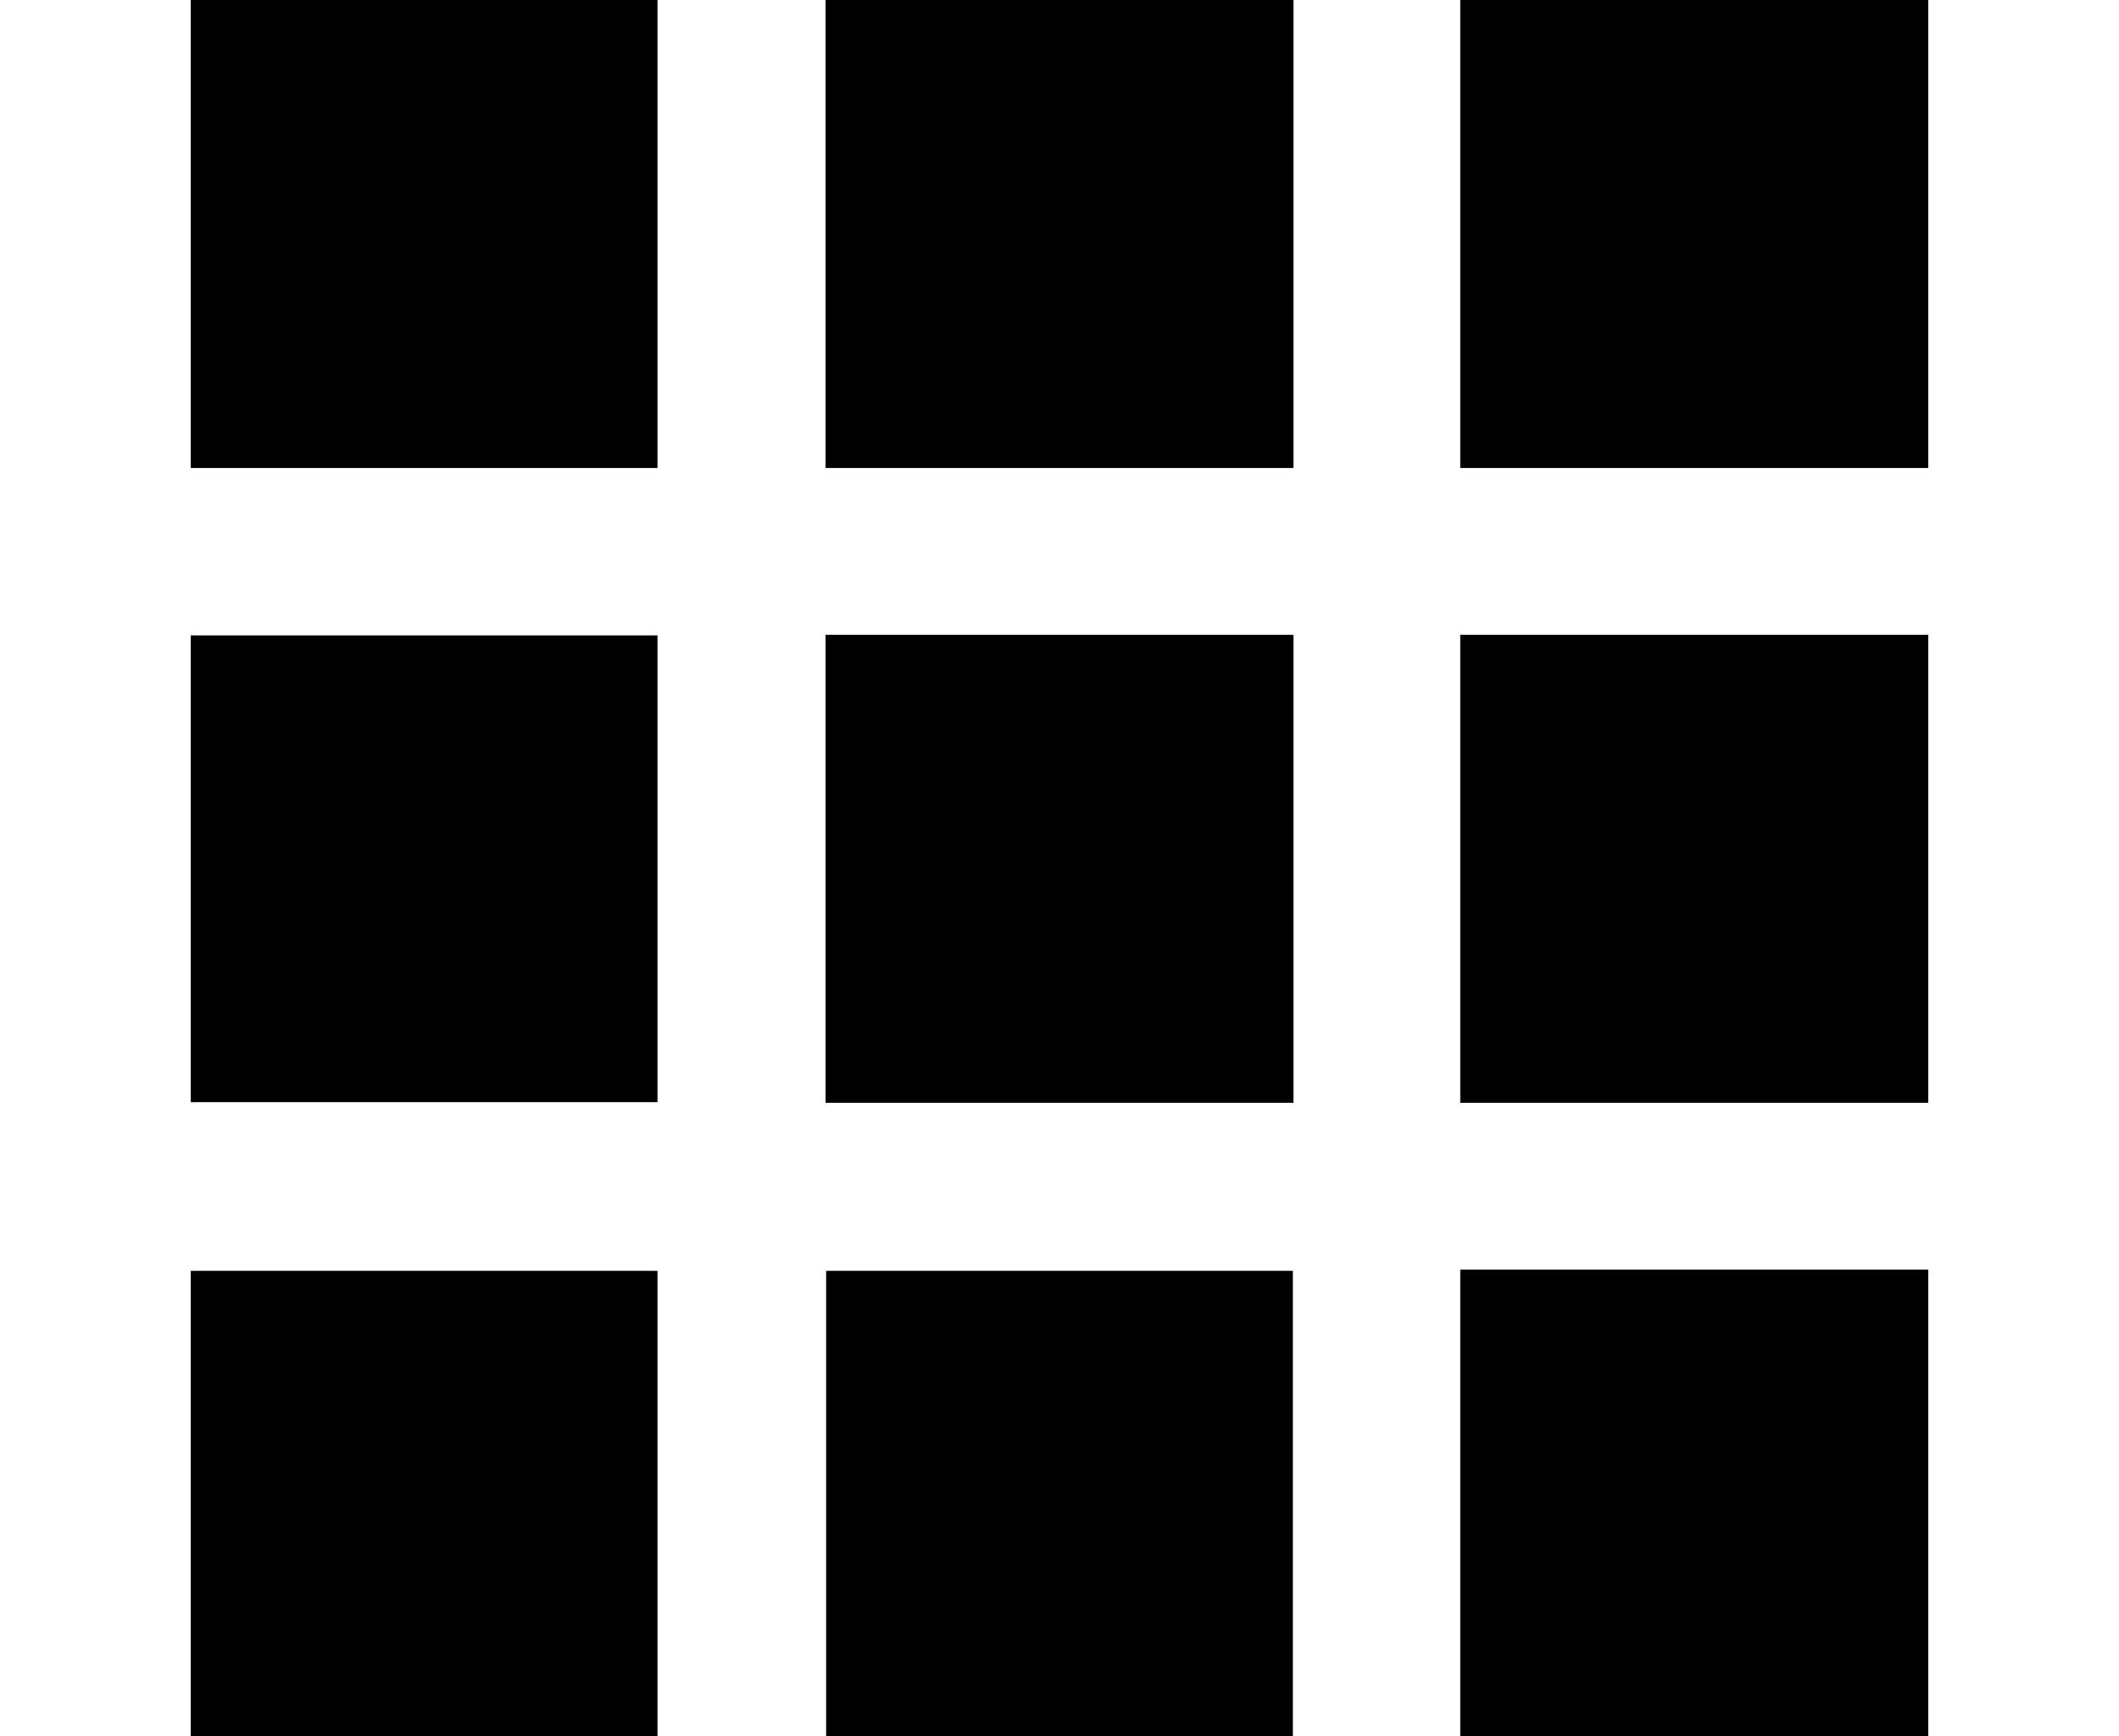
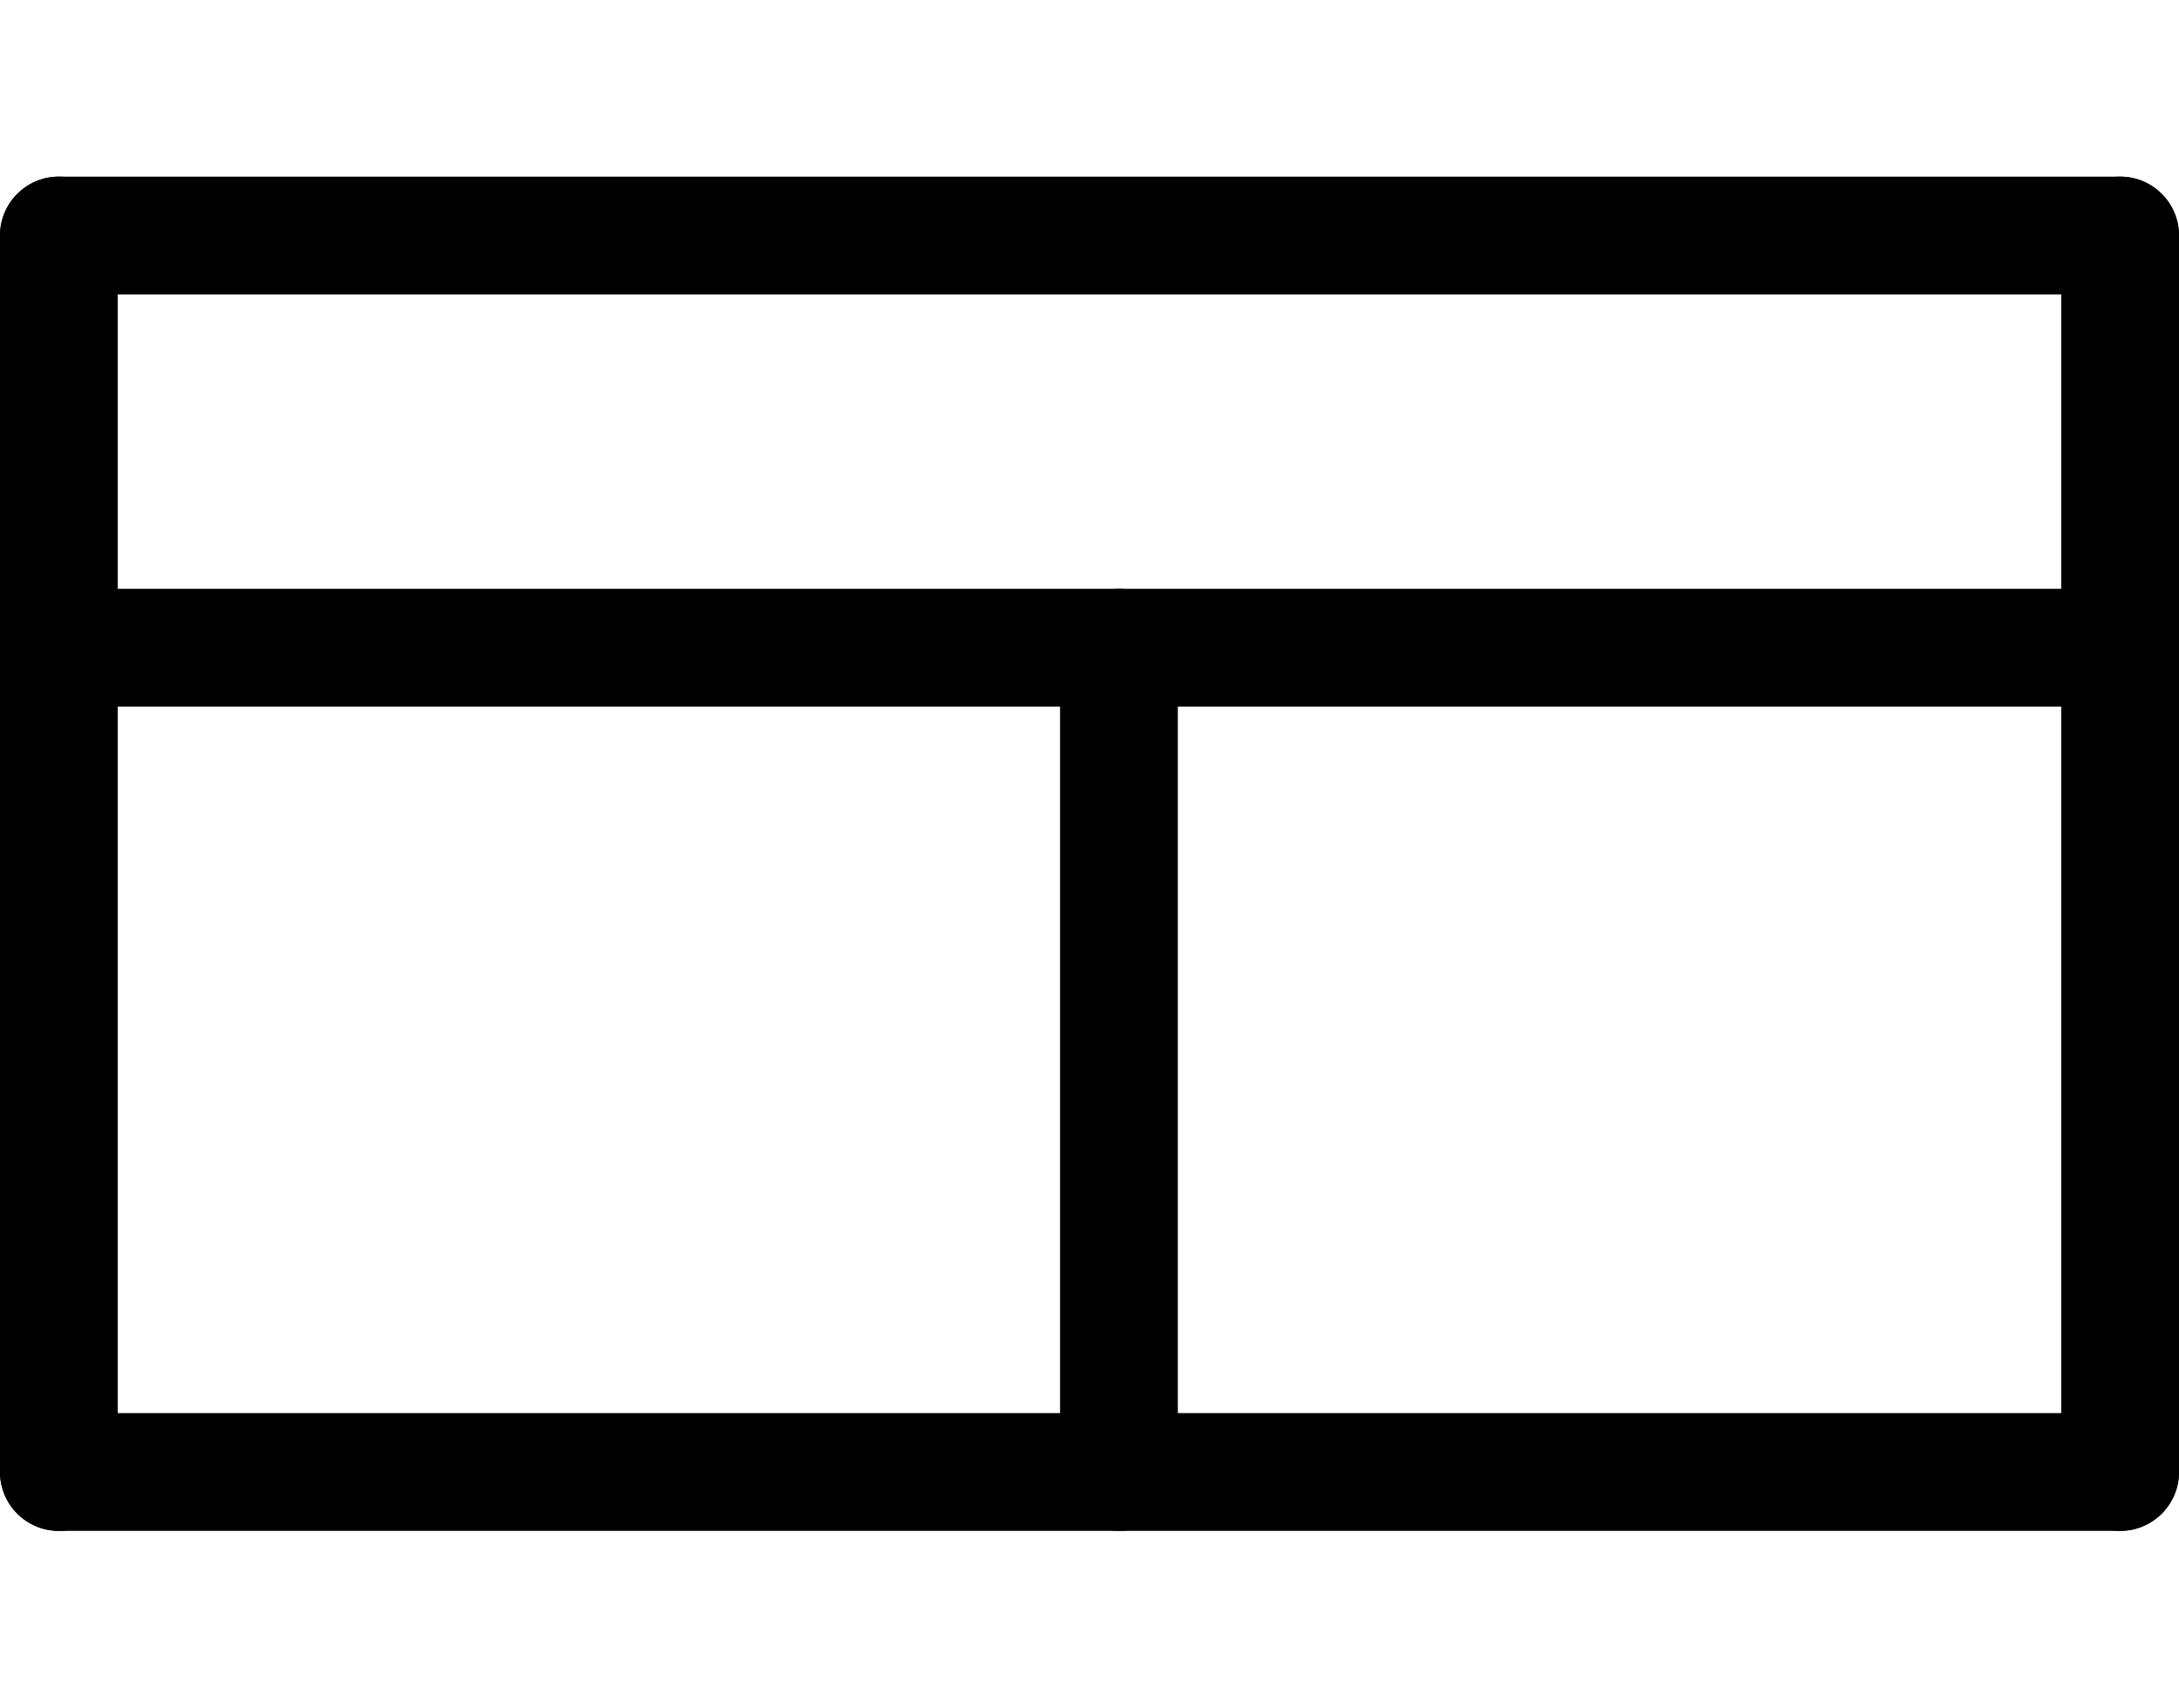
- <svg xmlns="http://www.w3.org/2000/svg" class="btn-sort" version="1.1" x="0px" y="0px" viewBox="0 0 282 231" overflow="visible" enable-background="new 0 0 282 231" xml:space="preserve">
-   <defs>
- 	</defs>
-   <rect y="7.779" display="none" width="282" height="44.999" />
-   <rect y="93.113" display="none" width="282" height="45" />
-   <rect y="178.446" display="none" width="282" height="44.999" />
-   <rect x="0" y="93.113" transform="matrix(0.7071 0.7071 -0.7071 0.7071 123.0486 -65.84)" display="none" width="282.001" height="44.999" />
-   <rect x="-0.001" y="93.113" transform="matrix(0.7071 -0.7071 0.7071 0.7071 -40.4529 133.5636)" display="none" width="282" height="44.999" />
-   <rect x="194.334" width="62.278" height="62.278" />
-   <rect x="194.334" y="84.473" width="62.278" height="62.278" />
-   <rect x="194.334" y="168.946" width="62.278" height="62.278" />
-   <rect x="109.861" width="62.278" height="62.278" />
-   <rect x="109.944" y="169.113" width="62.112" height="62.111" />
-   <rect x="25.388" width="62.111" height="62.278" />
-   <rect x="25.388" y="84.556" width="62.111" height="62.111" />
-   <rect x="25.388" y="169.113" width="62.111" height="62.111" />
-   <rect x="109.861" y="84.473" width="62.278" height="62.278" />
+ <svg xmlns="http://www.w3.org/2000/svg" class="btn-sort" width="37px" height="29px" viewBox="0 0 37 29" version="1.1">
+   <g id="Page-1" stroke="none" stroke-width="1" fill="none" fill-rule="evenodd">
+     <g id="Group" transform="translate(0, 3)" fill="#000000">
+       <rect id="Rectangle-13" x="0" y="0" width="37" height="2" rx="1" />
+       <rect id="Rectangle-13-Copy-2" x="0" y="0" width="2" height="23" rx="1" />
+       <rect id="Rectangle-13-Copy-3" x="35" y="0" width="2" height="23" rx="1" />
+       <rect id="Rectangle-13-Copy-5" x="18" y="7" width="2" height="16" rx="1" />
+       <rect id="Rectangle-13-Copy-4" transform="translate(18.5, 8) rotate(-90) translate(-18.5, -8) " x="17.5" y="-10.5" width="2" height="37" rx="1" />
+       <rect id="Rectangle-13-Copy" x="0" y="21" width="37" height="2" rx="1" />
+     </g>
+   </g>
</svg>
